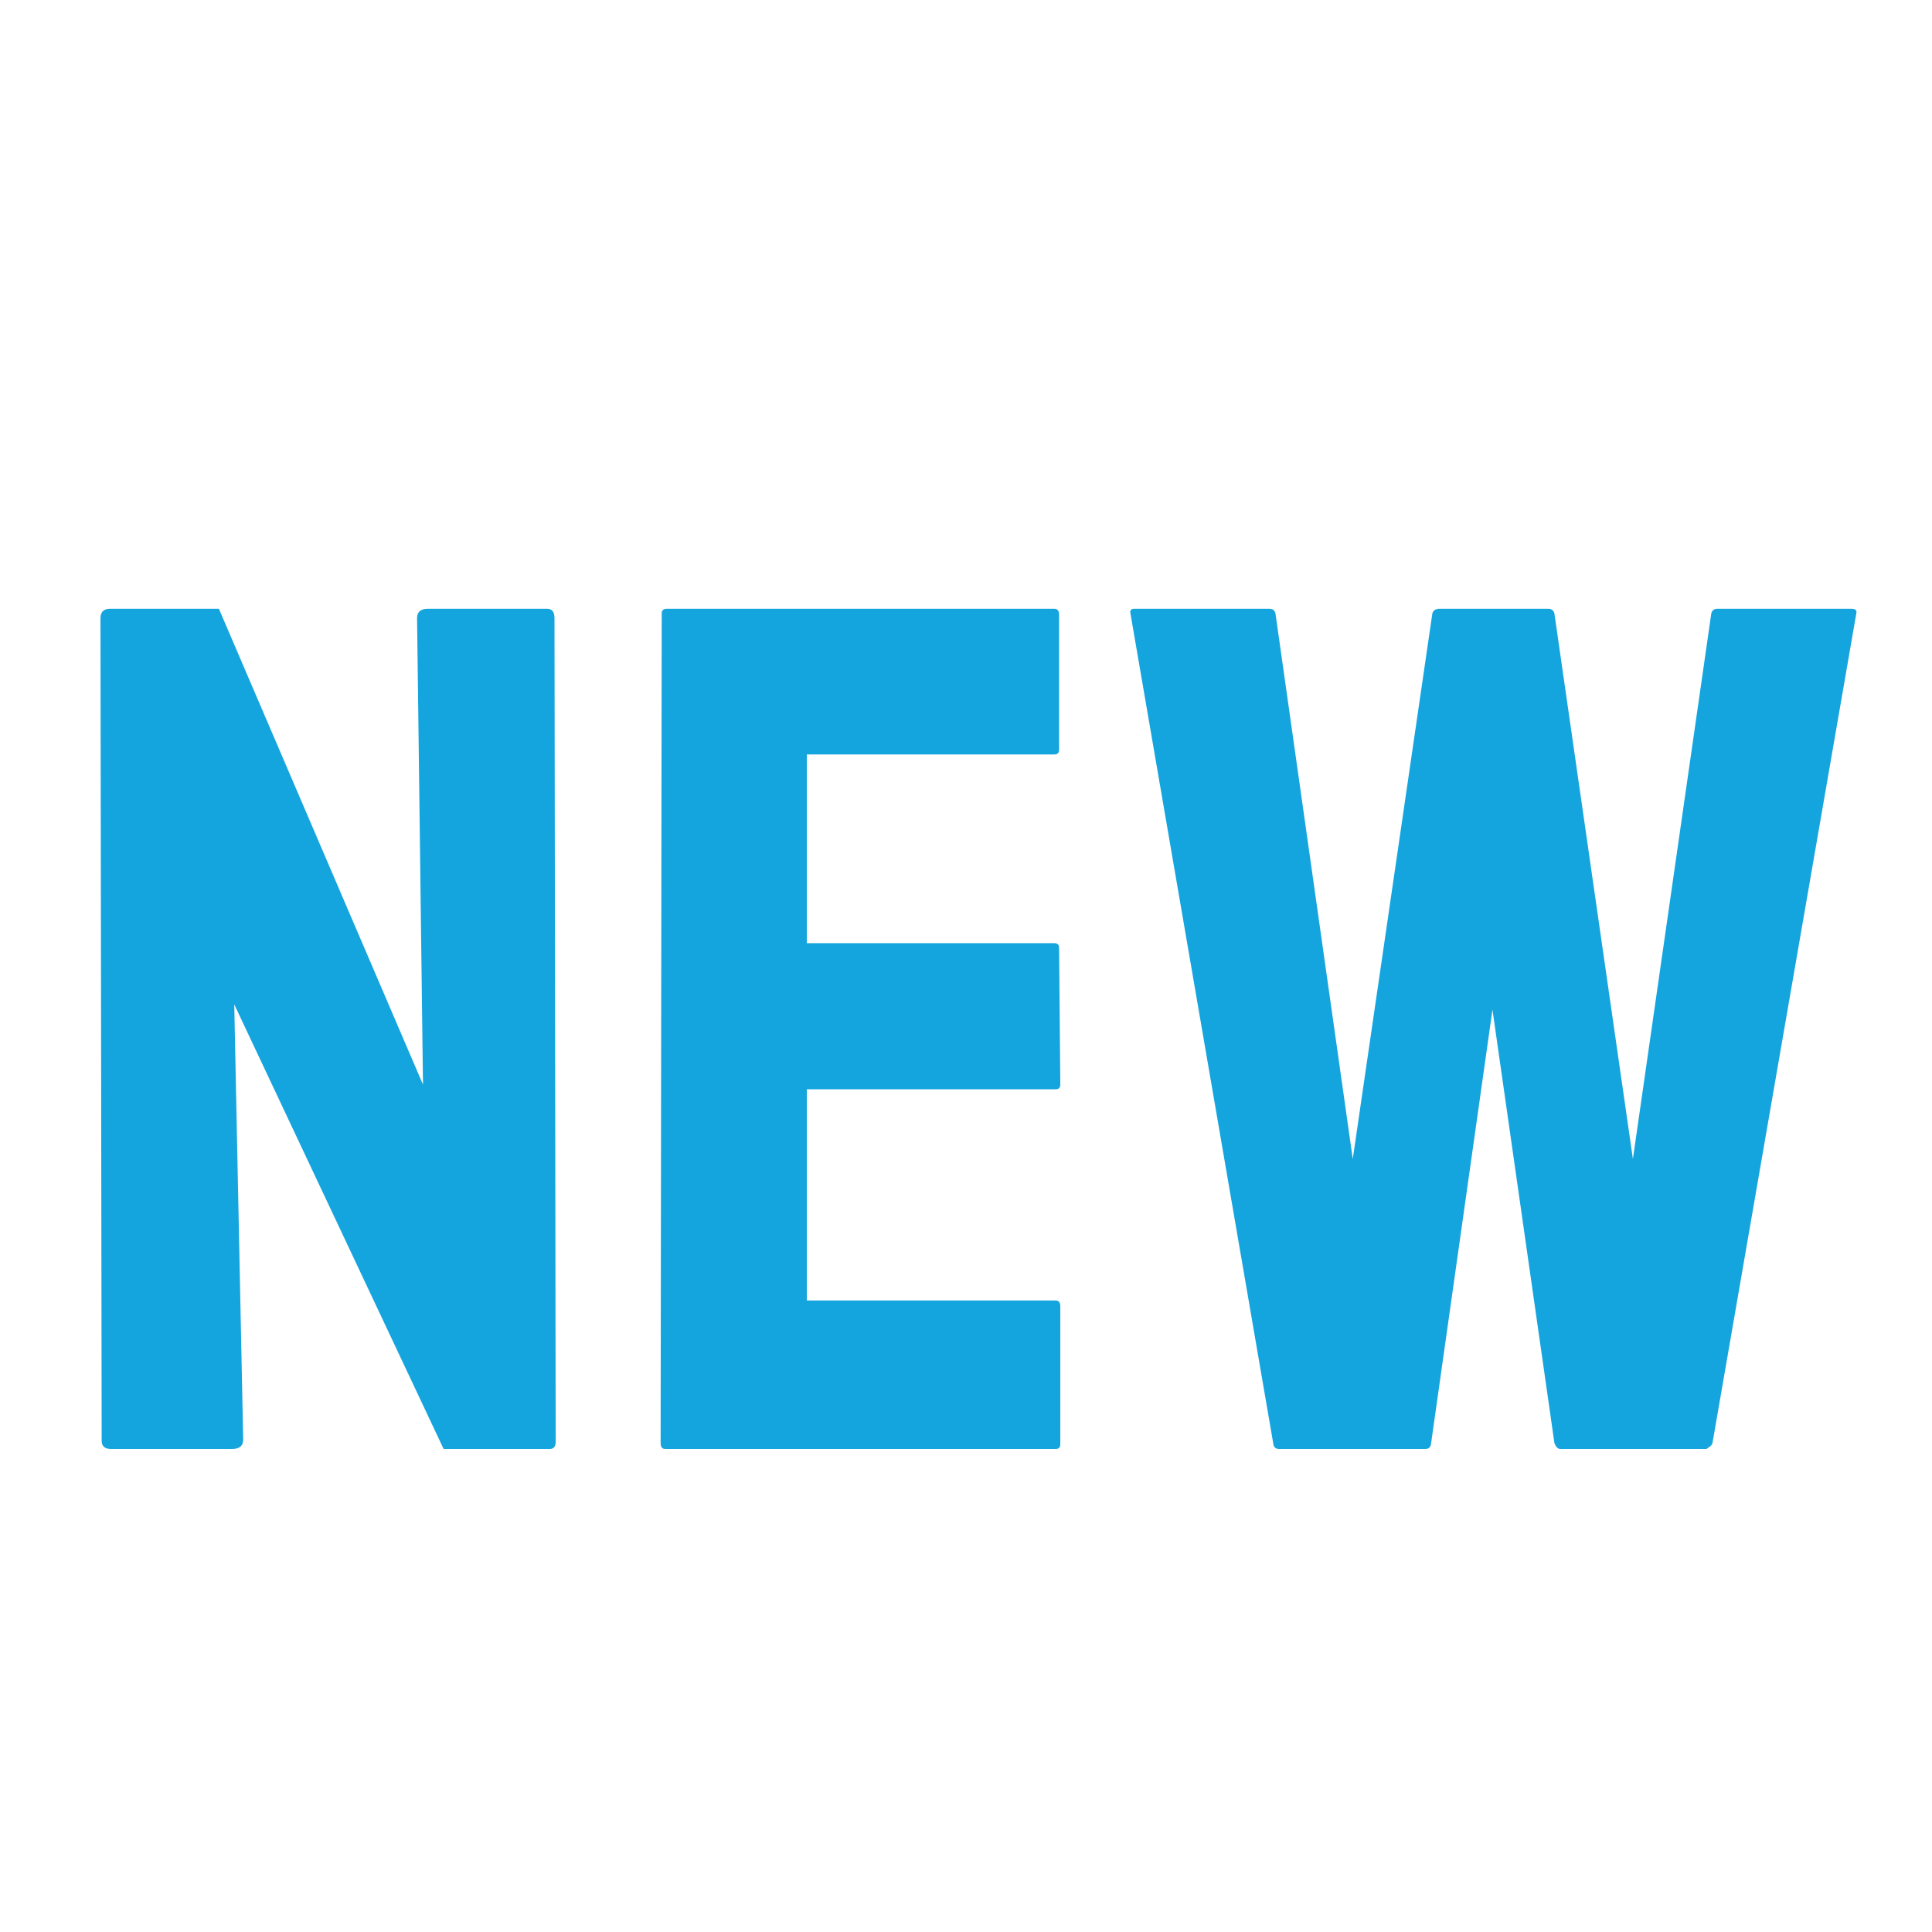
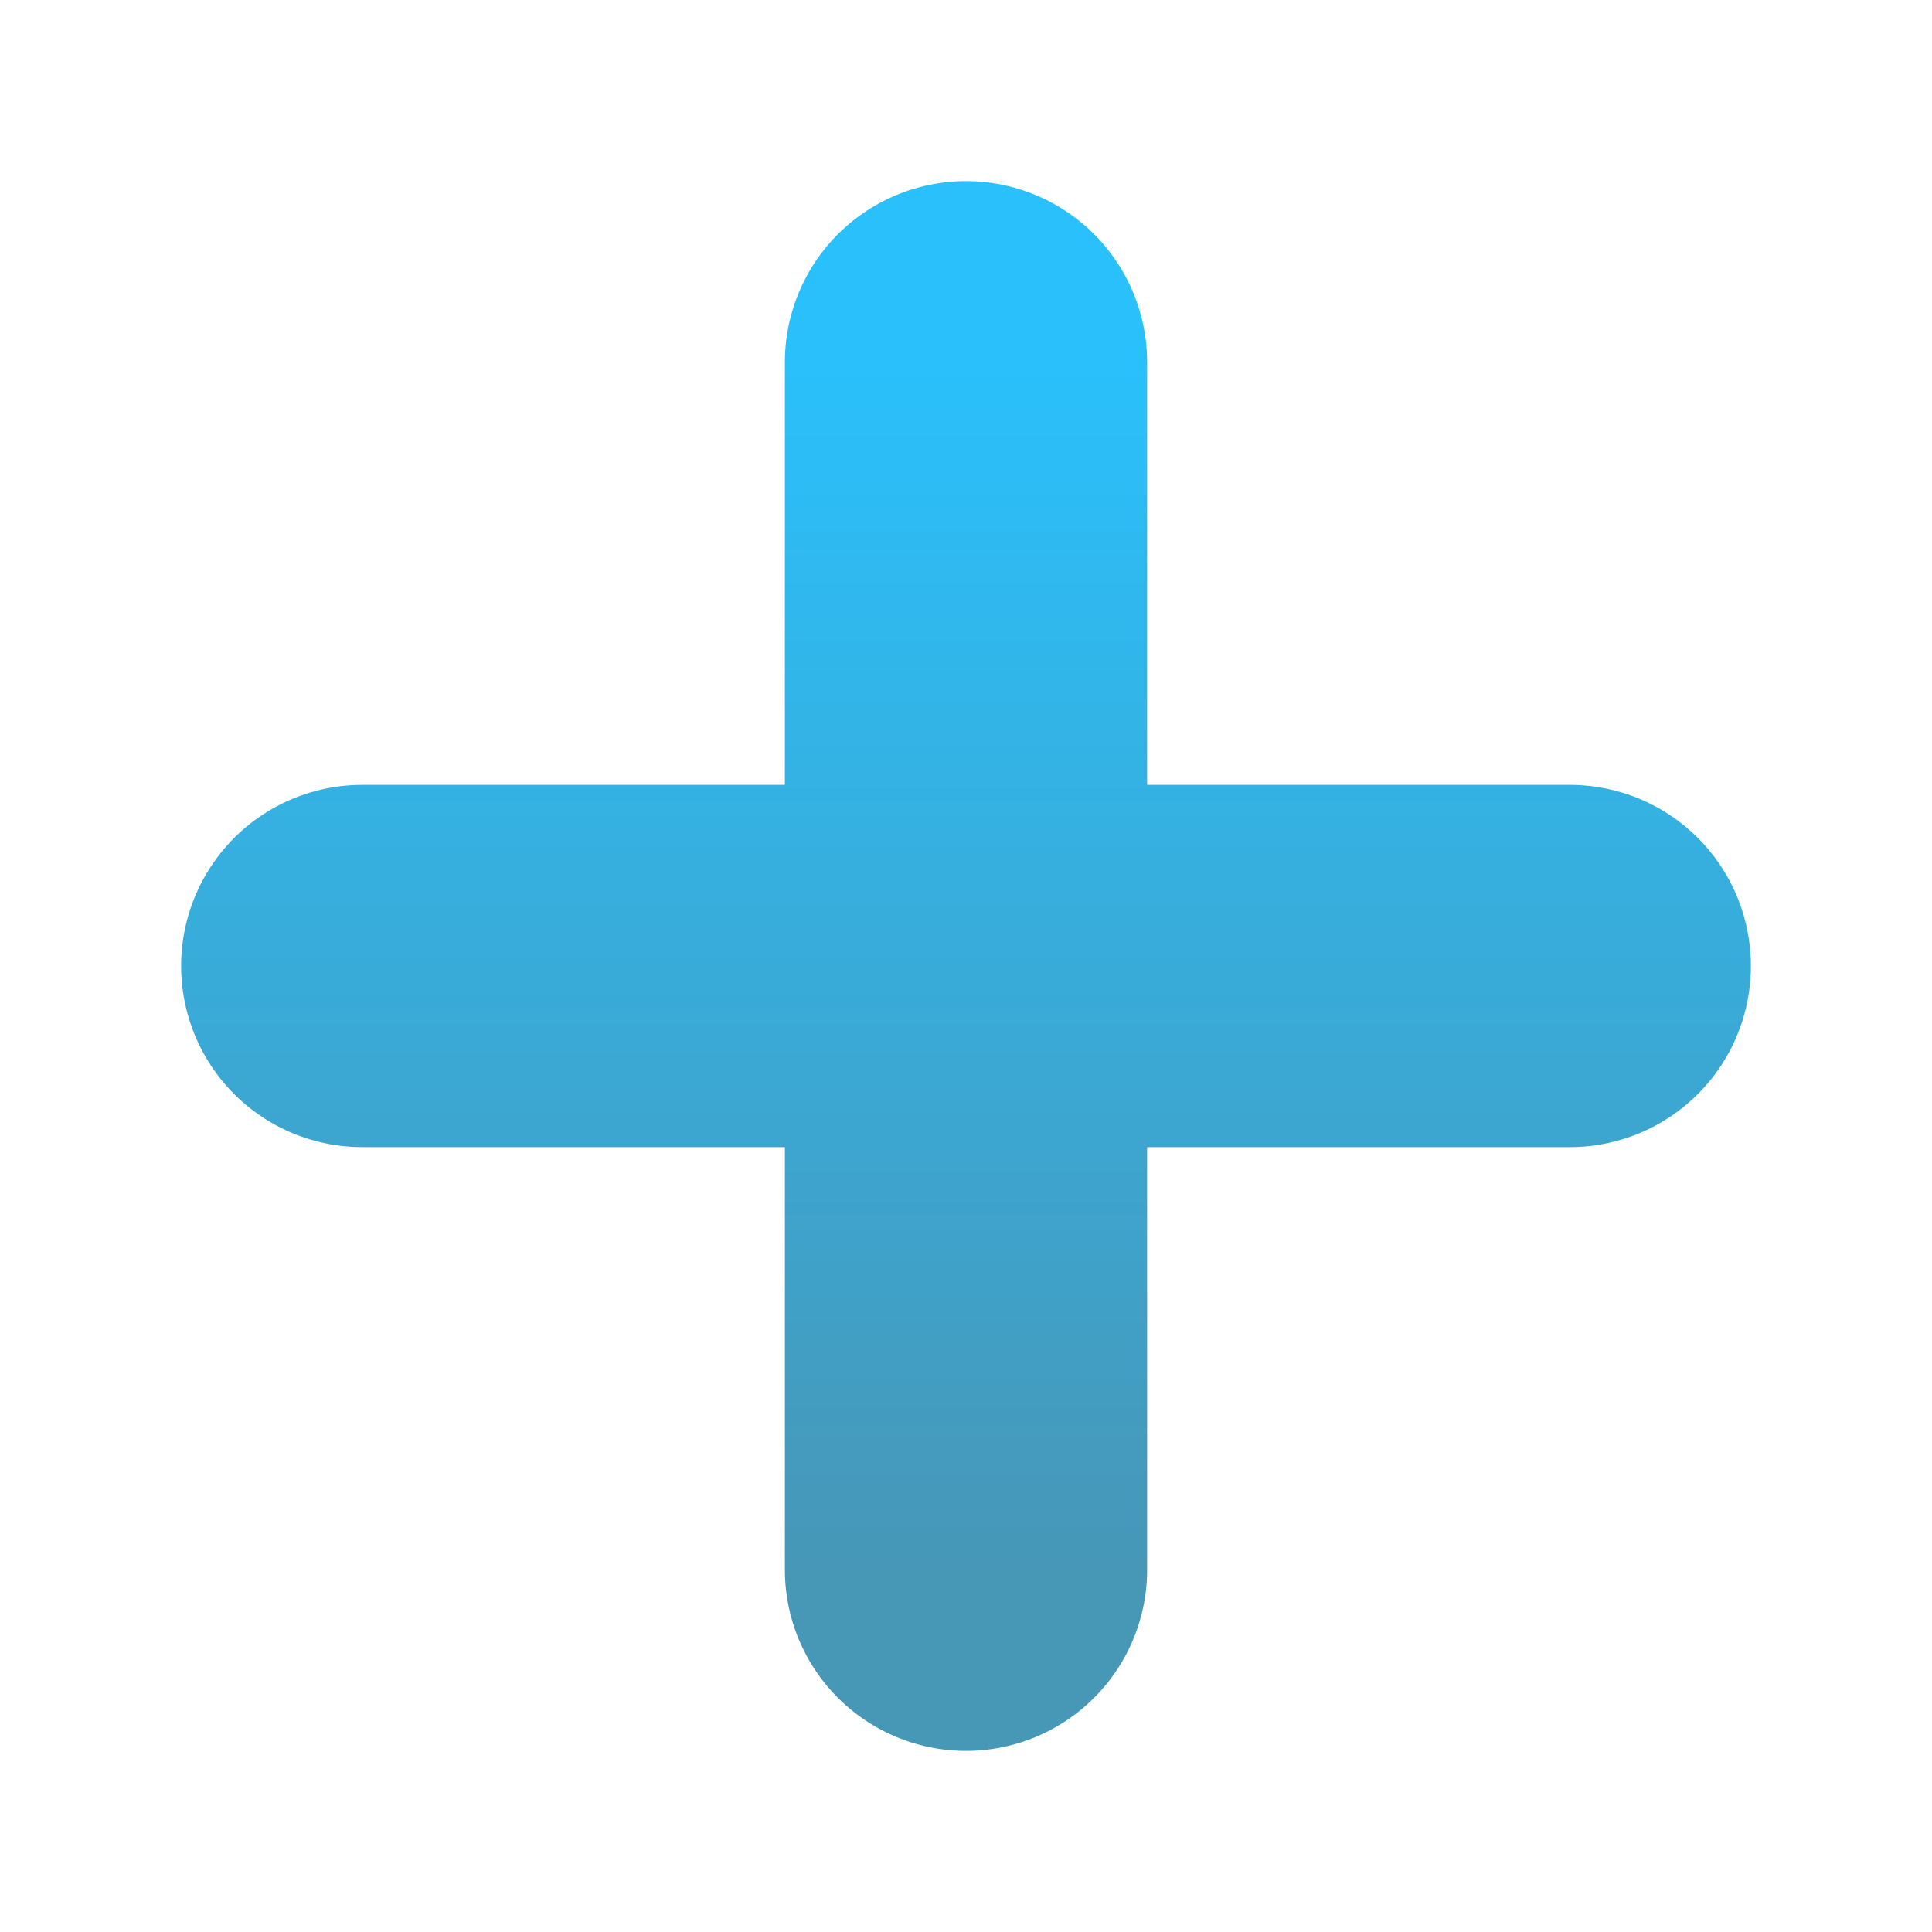
<svg xmlns="http://www.w3.org/2000/svg" width="16" height="16" viewBox="0 0 16 16" fill="none">
-   <path d="M1.921 12H0.92C0.868 12 0.842 11.977 0.842 11.932L0.832 5.12C0.832 5.068 0.858 5.042 0.91 5.042H1.813L3.503 8.982L3.454 5.12C3.454 5.068 3.483 5.042 3.542 5.042H4.533C4.572 5.042 4.592 5.068 4.592 5.12L4.602 11.941C4.602 11.98 4.585 12 4.553 12H3.674L1.94 8.318L2.014 11.922C2.014 11.974 1.983 12 1.921 12ZM8.742 12H5.51C5.484 12 5.471 11.984 5.471 11.951L5.48 5.081C5.48 5.055 5.493 5.042 5.52 5.042H8.732C8.758 5.042 8.771 5.058 8.771 5.091V6.209C8.771 6.235 8.758 6.248 8.732 6.248H6.682V7.811H8.732C8.758 7.811 8.771 7.824 8.771 7.85L8.781 8.982C8.781 9.008 8.768 9.021 8.742 9.021H6.682V10.77H8.742C8.768 10.77 8.781 10.786 8.781 10.818V11.961C8.781 11.987 8.768 12 8.742 12ZM11.804 12H10.593C10.563 12 10.547 11.984 10.544 11.951L9.362 5.081C9.356 5.055 9.366 5.042 9.392 5.042H10.515C10.541 5.042 10.557 5.055 10.563 5.081L11.203 9.598L11.862 5.081C11.869 5.055 11.888 5.042 11.921 5.042H12.824C12.85 5.042 12.867 5.055 12.873 5.081L13.523 9.598L14.172 5.081C14.178 5.055 14.195 5.042 14.221 5.042H15.334C15.367 5.042 15.38 5.055 15.373 5.081L14.182 11.951C14.178 11.964 14.169 11.976 14.152 11.985L14.133 12H12.922C12.902 12 12.886 11.984 12.873 11.951L12.36 8.362L11.852 11.951C11.849 11.984 11.833 12 11.804 12Z" fill="#15A5DE" />
+   <path d="M8 3V13M3 8H13" stroke="url(#paint0_linear_363_1217)" stroke-width="3" stroke-linecap="round" />
+   <defs>
+     <linearGradient id="paint0_linear_363_1217" x1="8" y1="3" x2="8" y2="13" gradientUnits="userSpaceOnUse">
+       <stop stop-color="#2AC0FB" />
+       <stop offset="1" stop-color="#4797B7" />
+     </linearGradient>
+   </defs>
</svg>
